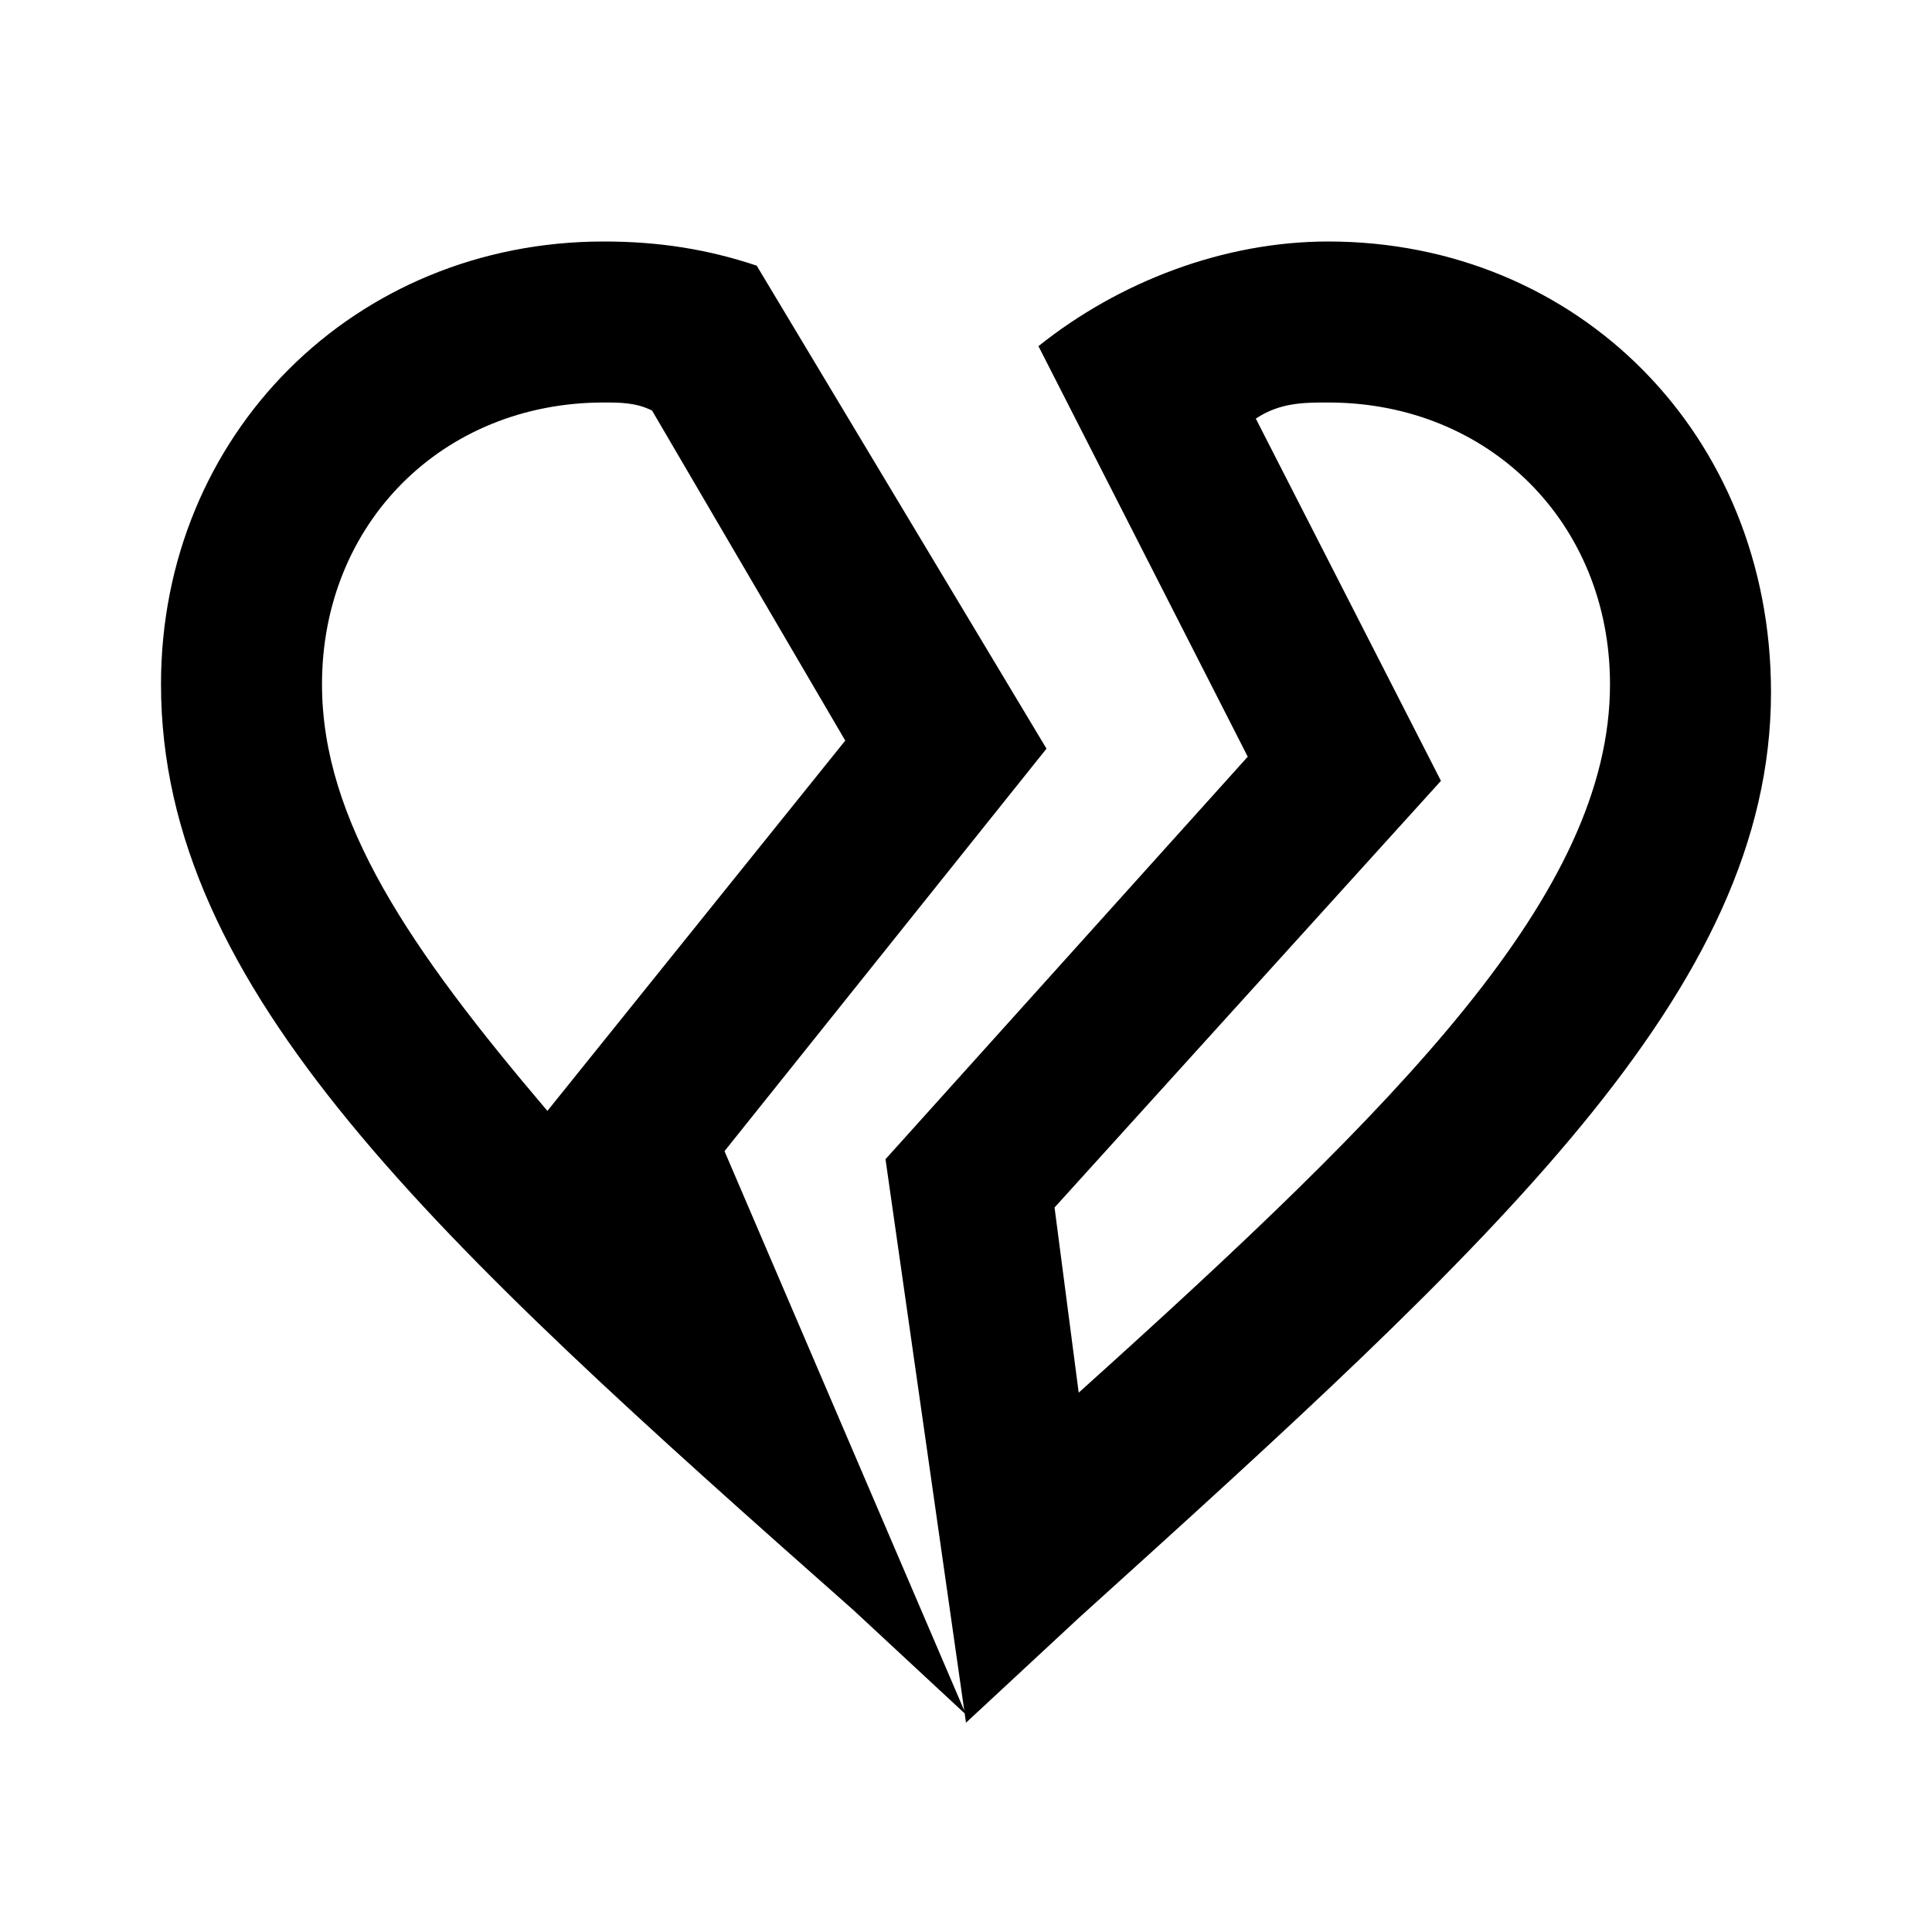
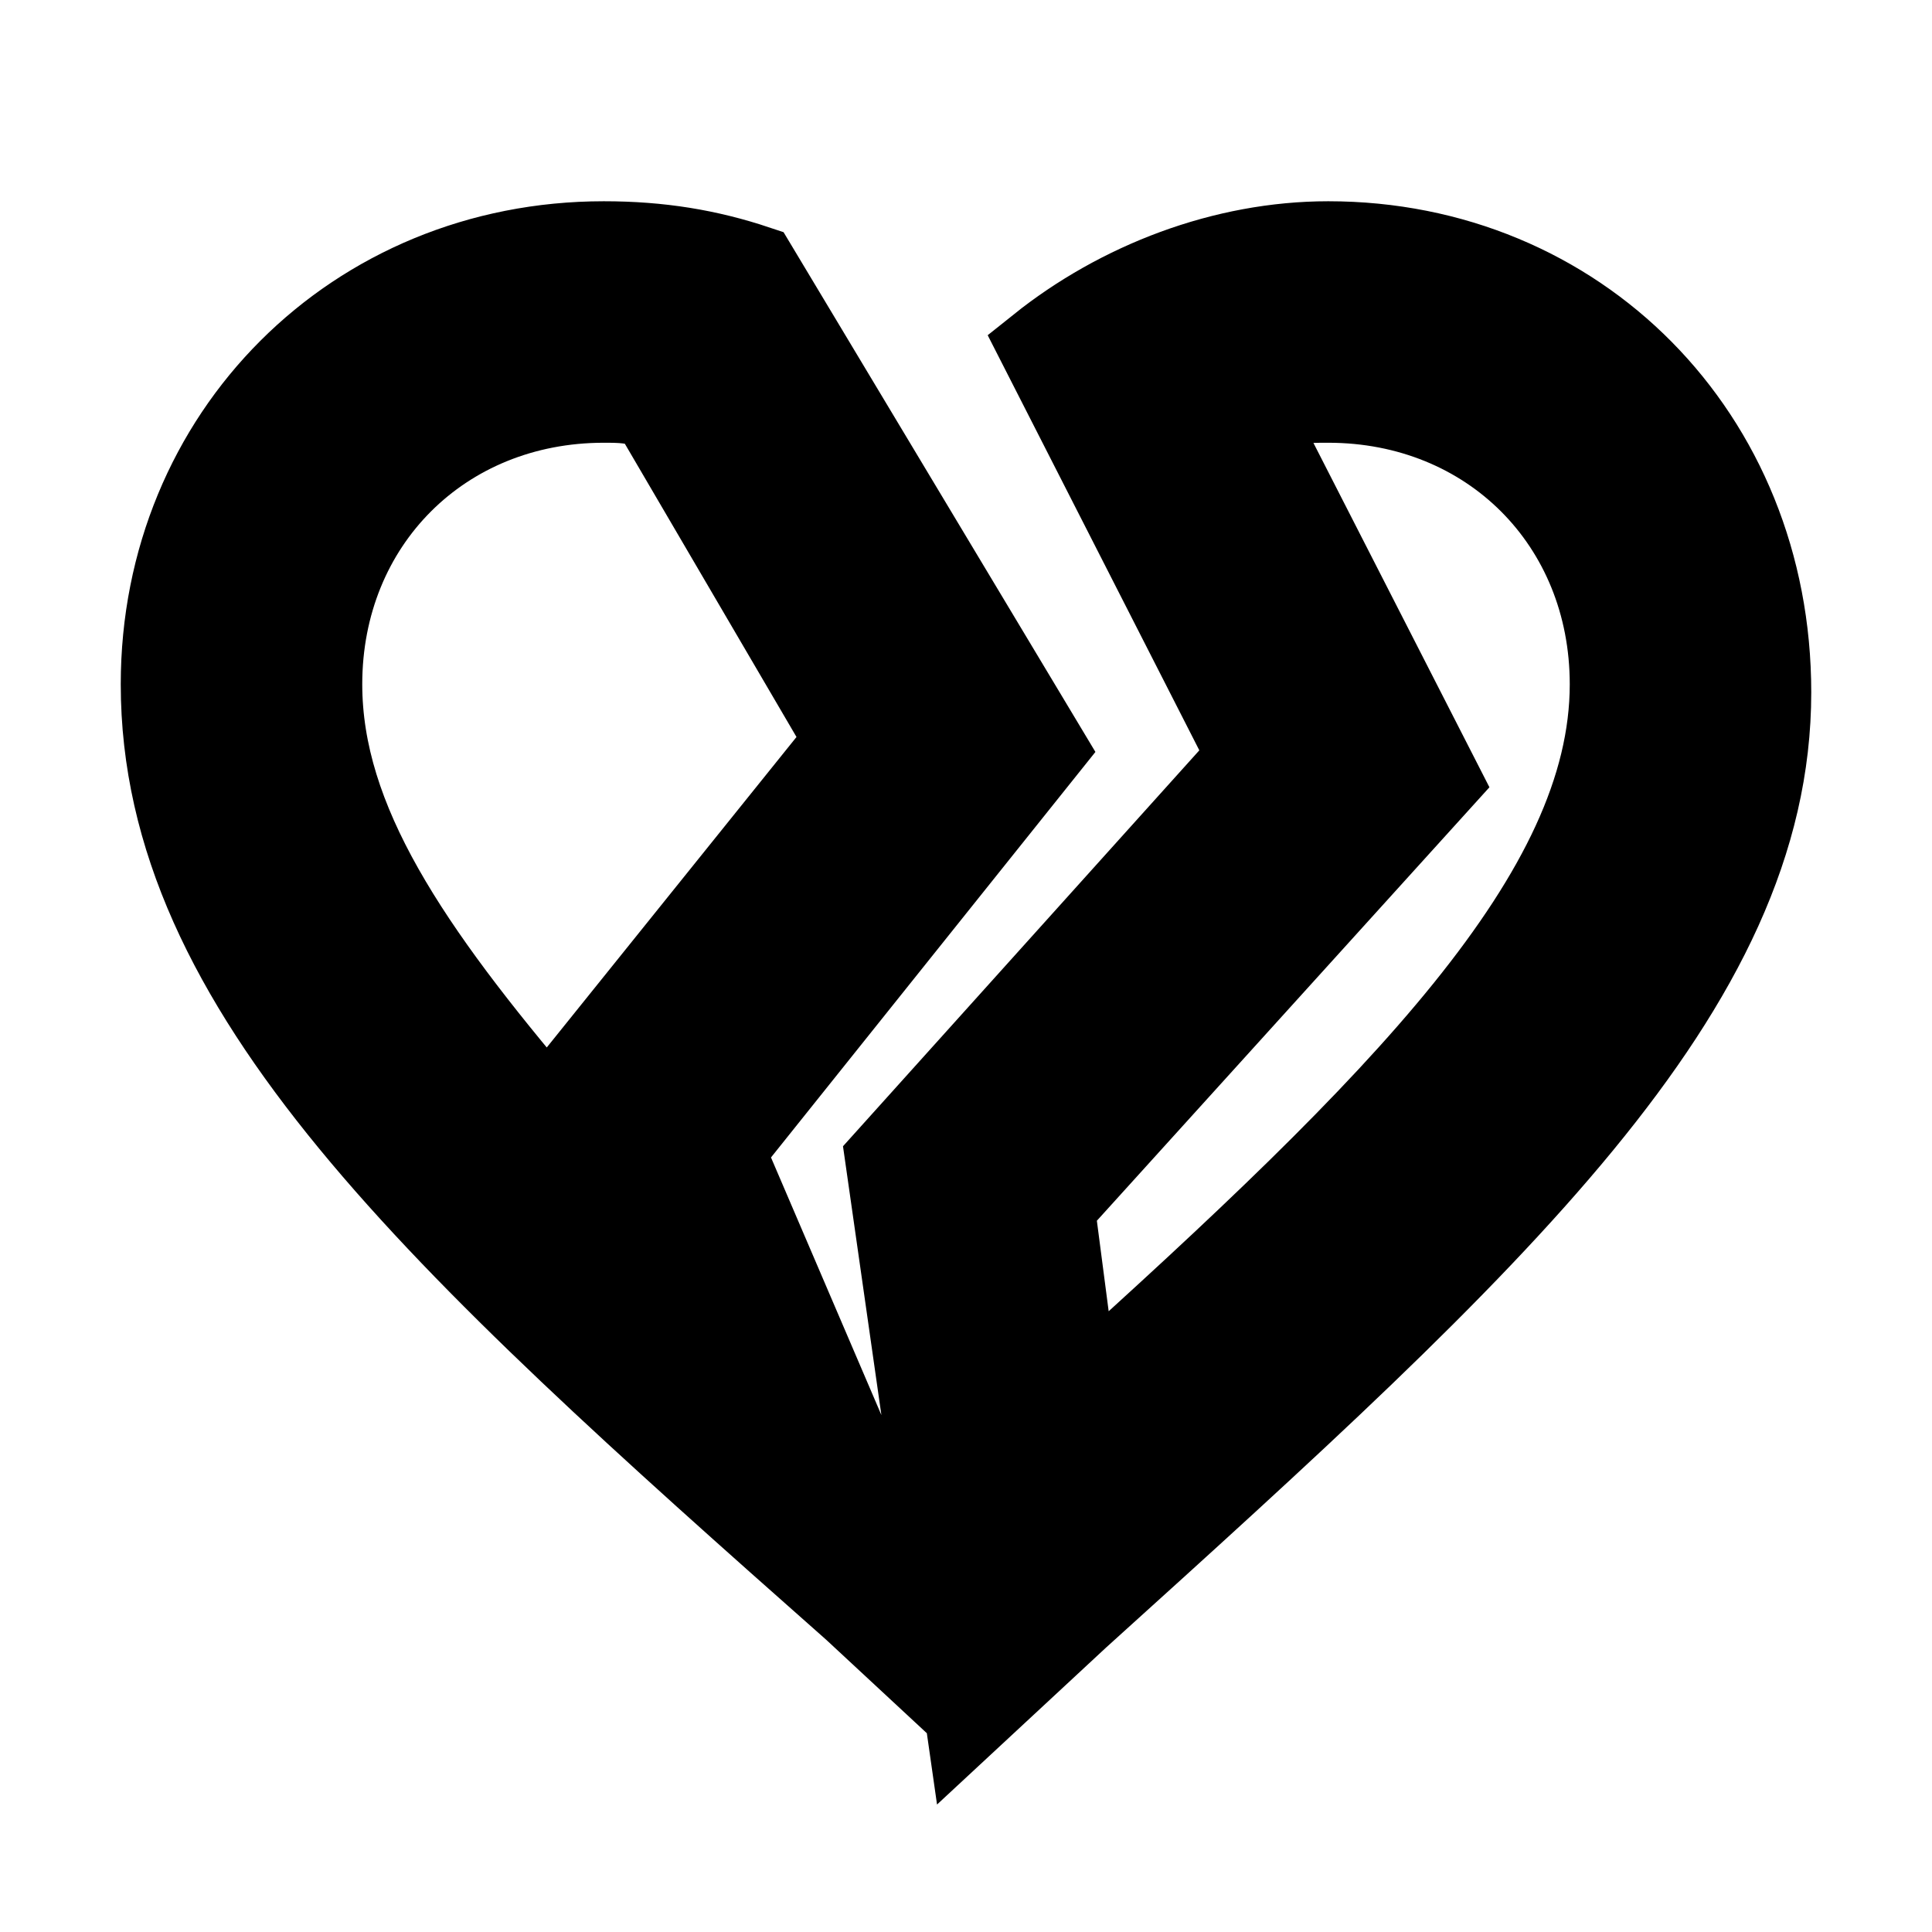
- <svg xmlns="http://www.w3.org/2000/svg" id="mdi-heart-broken-outline" viewBox="0 0 24 24">
+ <svg xmlns="http://www.w3.org/2000/svg" id="mdi-heart-broken-outline" viewBox="0 0 24 24" stroke="currentColor" fill="currentColor">
  <path d="M7.5,5C7.7,5 7.9,5 8.1,5.1L10.5,9.2L6.8,13.8C5.1,11.8 4,10.2 4,8.5C4,6.5 5.5,5 7.5,5M7.5,3C4.4,3 2,5.4 2,8.5C2,12.3 5.4,15.4 10.6,20L12,21.3L9,14.3L13,9.3L9.4,3.3C8.8,3.1 8.2,3 7.5,3M16.5,5C18.5,5 20,6.5 20,8.5C20,11.1 17.4,13.7 13.4,17.3L13.1,15L17.9,9.7L15.6,5.2C15.9,5 16.2,5 16.5,5M16.5,3C15.2,3 13.9,3.5 12.9,4.3L15.5,9.4L11,14.4L12,21.4L13.4,20.1C18.6,15.4 22,12.3 22,8.6C22,5.4 19.6,3 16.5,3Z" />
</svg>
